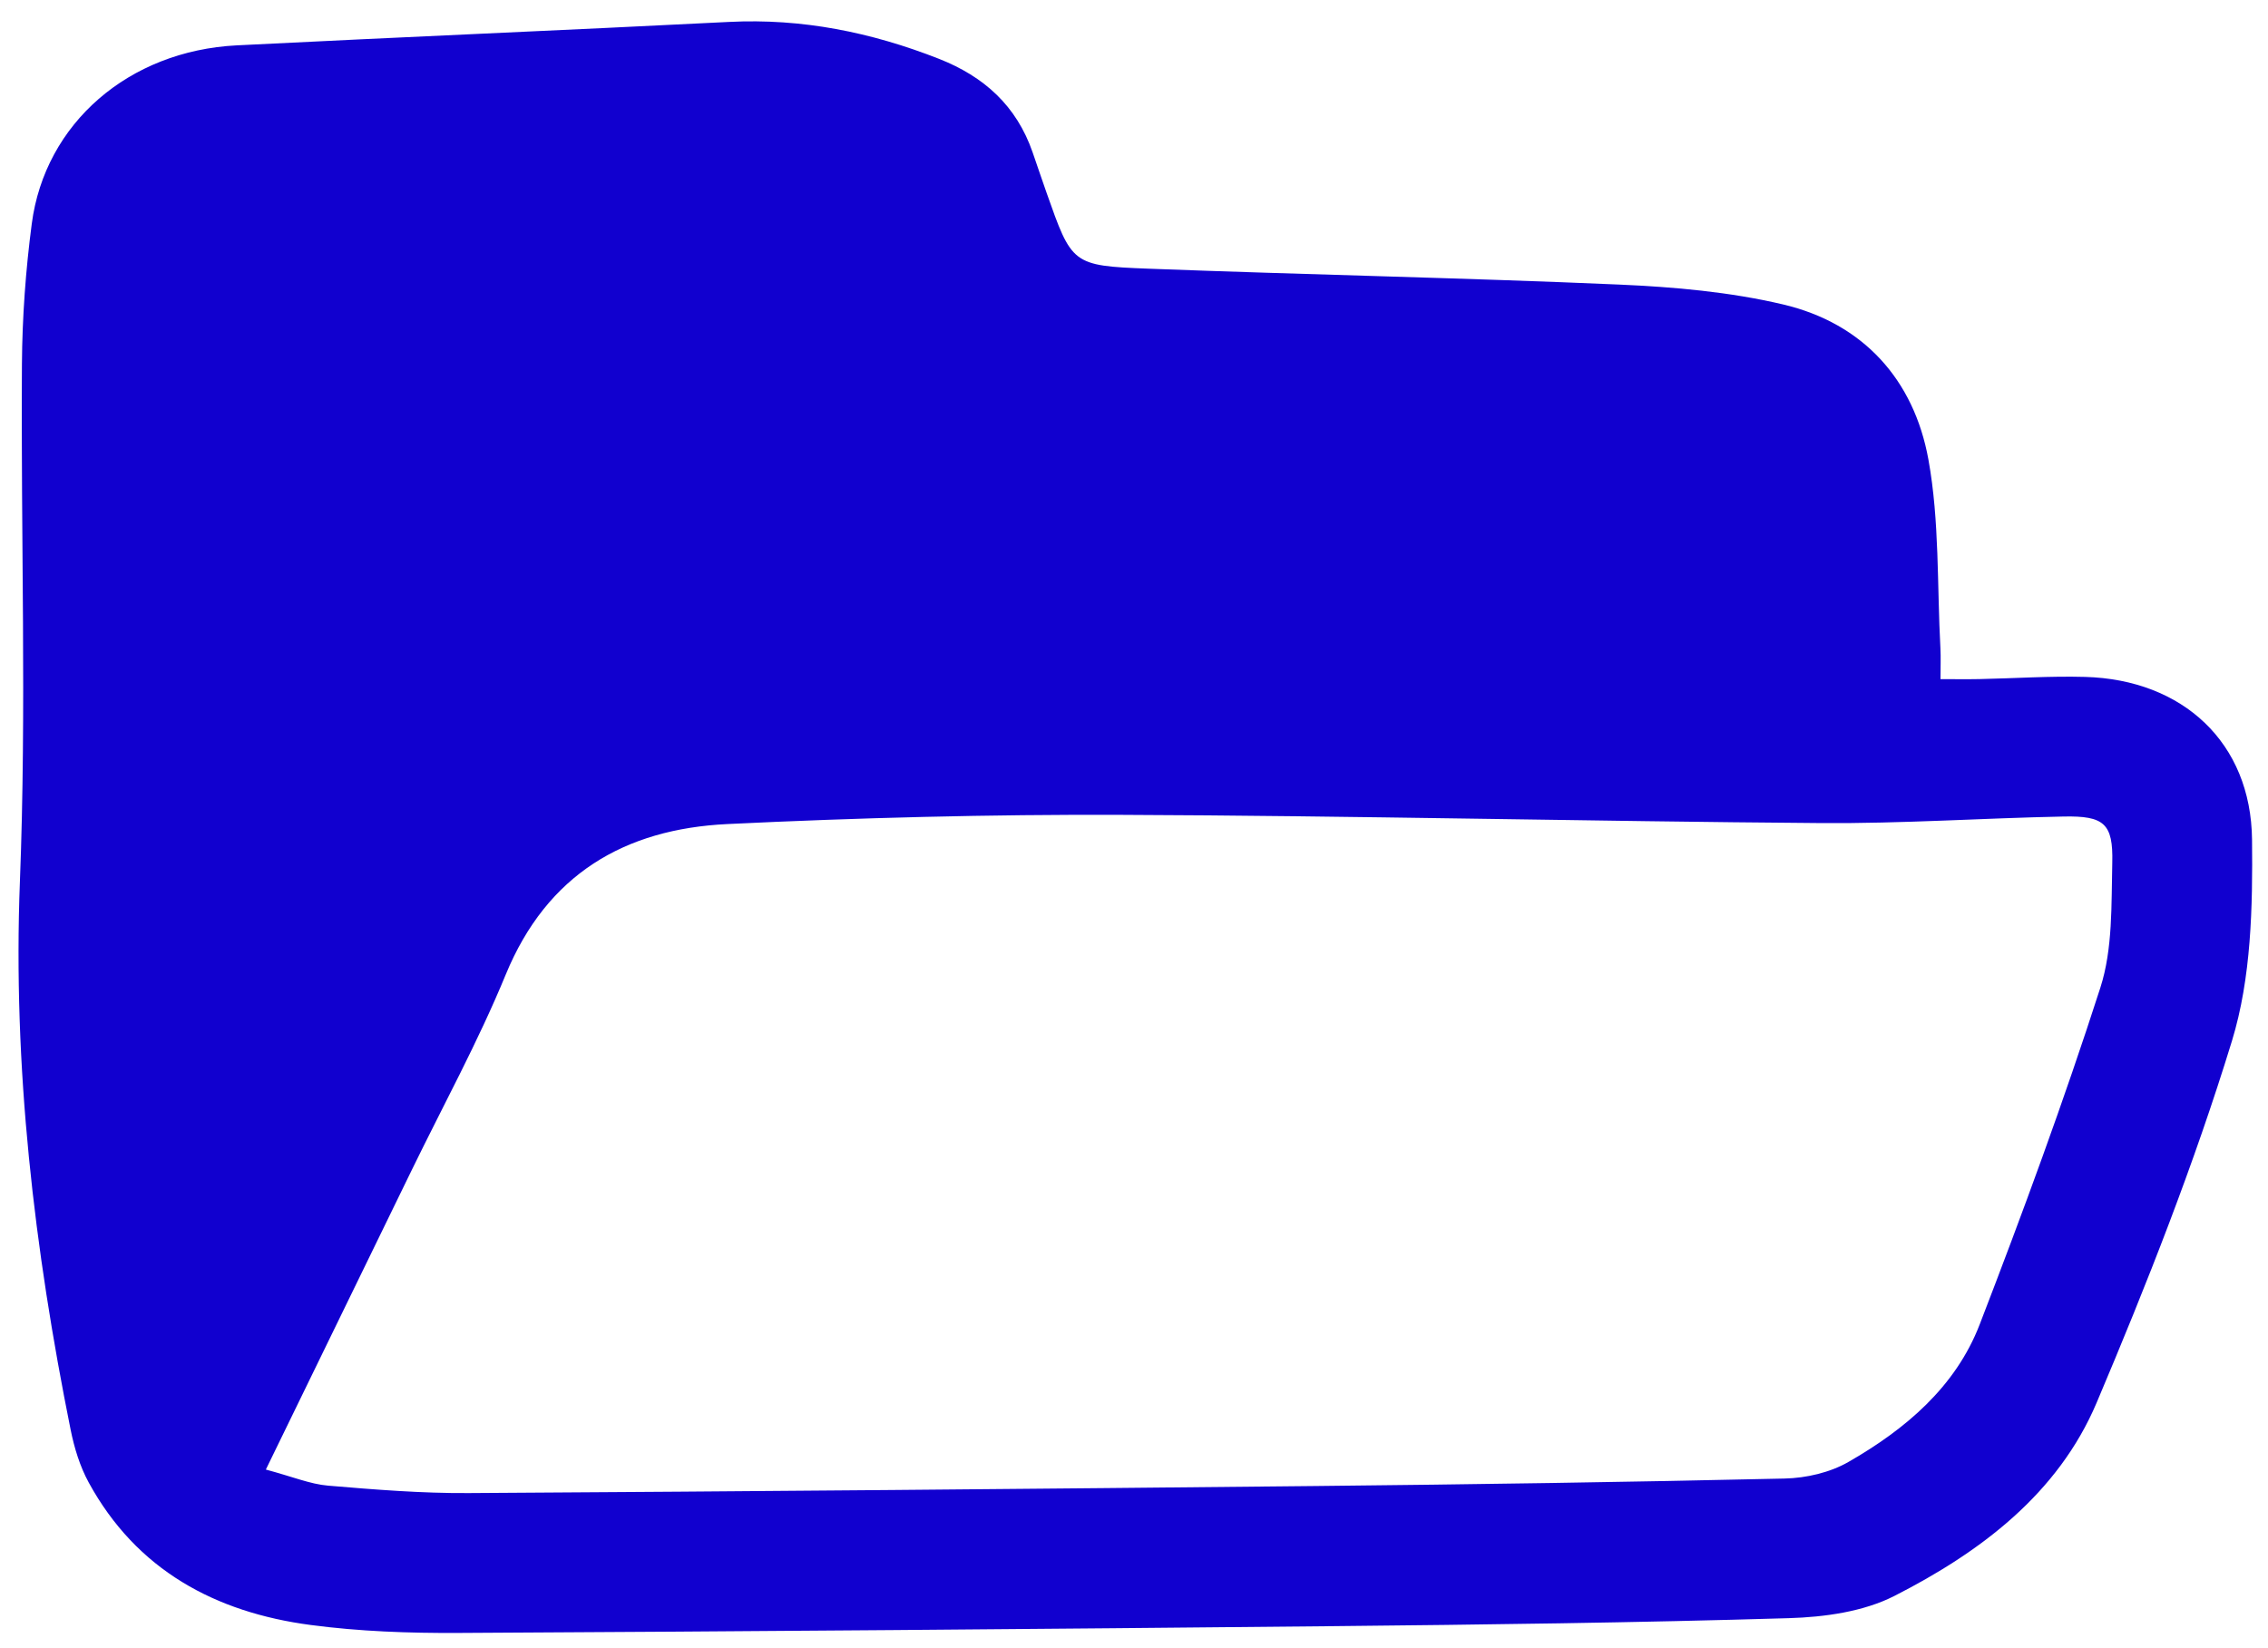
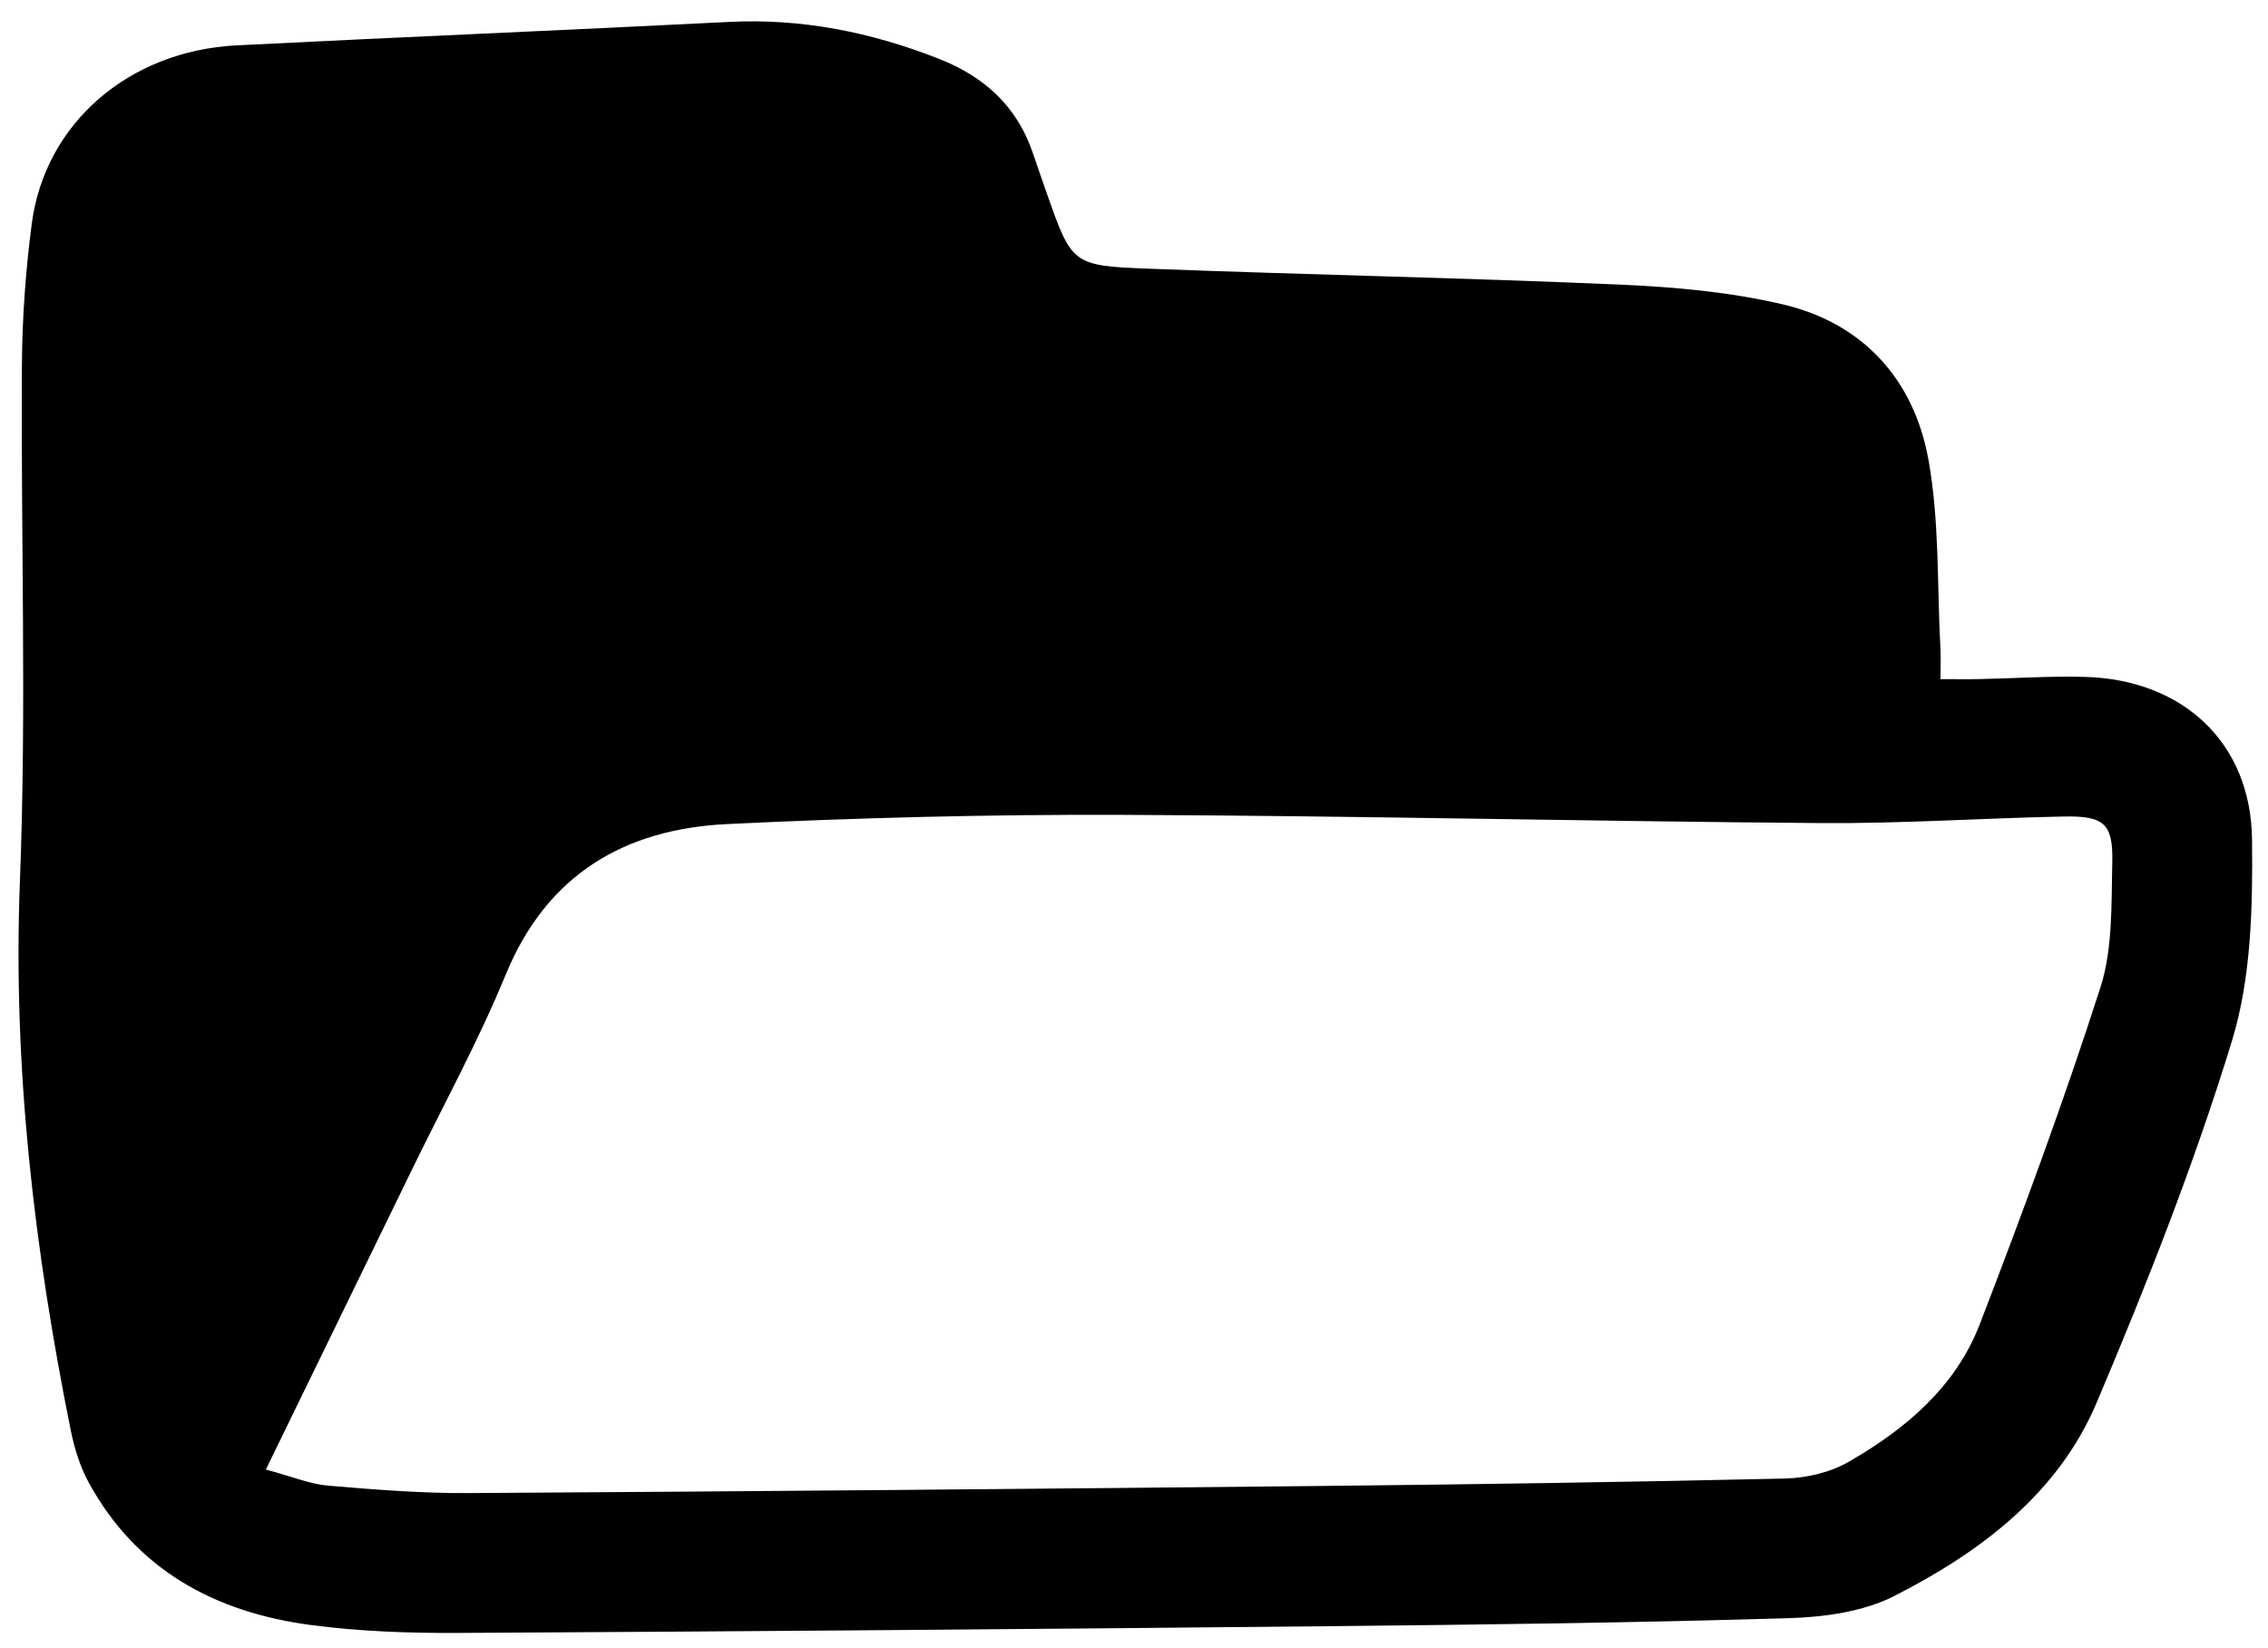
<svg xmlns="http://www.w3.org/2000/svg" version="1.1" id="Layer_1" x="0px" y="0px" width="322px" height="234px" viewBox="0 0 322 234" enable-background="new 0 0 322 234" xml:space="preserve">
  <g id="SX2XHw_1_">
    <g>
      <g>
-         <path fill-rule="evenodd" fill="#1100CF" clip-rule="evenodd" d="M275.502,96.442c2.002,0,3.773,0.031,5.545-0.006     c4.996-0.103,9.998-0.449,14.986-0.31c13.855,0.388,23.559,9.318,23.701,23.111c0.1,9.554-0.1,19.593-2.855,28.59     c-5.346,17.452-12.08,34.537-19.207,51.365c-5.49,12.965-16.525,21.23-28.717,27.445c-4.408,2.246-9.934,3.006-14.986,3.156     c-21.648,0.648-43.311,0.922-64.969,1.137c-41.313,0.41-82.627,0.744-123.942,0.961c-6.985,0.037-14.034-0.213-20.948-1.129     c-13.549-1.793-24.719-7.797-31.514-20.232c-1.252-2.291-2.052-4.928-2.57-7.504c-5.171-25.701-8.225-51.513-7.198-77.889     c0.952-24.449,0.119-48.964,0.286-73.449c0.045-6.647,0.531-13.334,1.398-19.926C6.387,17.501,18.285,7.217,33.608,6.441     C56.902,5.262,80.207,4.296,103.5,3.114c10.359-0.525,20.186,1.463,29.781,5.228c6.434,2.524,11.039,6.689,13.322,13.281     c0.654,1.889,1.29,3.784,1.955,5.669c3.614,10.234,3.608,10.446,14.438,10.861c22.301,0.855,44.619,1.291,66.914,2.26     c7.777,0.338,15.672,1.039,23.223,2.815c11.416,2.686,18.602,10.712,20.652,22.018c1.59,8.759,1.225,17.874,1.707,26.832     C275.561,93.361,275.502,94.65,275.502,96.442z M37.744,208.689c3.813,1.02,6.281,2.066,8.82,2.283     c6.633,0.564,13.3,1.098,19.949,1.057c40.142-0.236,80.284-0.594,120.425-1.004c22.154-0.229,44.311-0.553,66.461-1.061     c3.043-0.07,6.406-0.848,9.018-2.346c8.076-4.633,15.217-10.637,18.646-19.529c6.094-15.801,11.951-31.716,17.135-47.832     c1.781-5.537,1.549-11.811,1.693-17.762c0.135-5.552-1.174-6.656-6.898-6.542c-11.484,0.228-22.967,1.017-34.445,0.931     c-33.133-0.248-66.26-1.044-99.392-1.168c-18.638-0.069-37.295,0.407-55.911,1.308c-14.531,0.704-25.575,7.109-31.448,21.386     c-3.913,9.515-8.885,18.594-13.395,27.862C51.659,180.129,44.908,193.98,37.744,208.689z" />
+         <path fill-rule="evenodd" clip-rule="evenodd" d="M275.502,96.442c2.002,0,3.773,0.031,5.545-0.006     c4.996-0.103,9.998-0.449,14.986-0.31c13.855,0.388,23.559,9.318,23.701,23.111c0.1,9.554-0.1,19.593-2.855,28.59     c-5.346,17.452-12.08,34.537-19.207,51.365c-5.49,12.965-16.525,21.23-28.717,27.445c-4.408,2.246-9.934,3.006-14.986,3.156     c-21.648,0.648-43.311,0.922-64.969,1.137c-41.313,0.41-82.627,0.744-123.942,0.961c-6.985,0.037-14.034-0.213-20.948-1.129     c-13.549-1.793-24.719-7.797-31.514-20.232c-1.252-2.291-2.052-4.928-2.57-7.504c-5.171-25.701-8.225-51.513-7.198-77.889     c0.952-24.449,0.119-48.964,0.286-73.449c0.045-6.647,0.531-13.334,1.398-19.926C6.387,17.501,18.285,7.217,33.608,6.441     C56.902,5.262,80.207,4.296,103.5,3.114c10.359-0.525,20.186,1.463,29.781,5.228c6.434,2.524,11.039,6.689,13.322,13.281     c0.654,1.889,1.29,3.784,1.955,5.669c3.614,10.234,3.608,10.446,14.438,10.861c22.301,0.855,44.619,1.291,66.914,2.26     c7.777,0.338,15.672,1.039,23.223,2.815c11.416,2.686,18.602,10.712,20.652,22.018c1.59,8.759,1.225,17.874,1.707,26.832     C275.561,93.361,275.502,94.65,275.502,96.442z M37.744,208.689c3.813,1.02,6.281,2.066,8.82,2.283     c6.633,0.564,13.3,1.098,19.949,1.057c40.142-0.236,80.284-0.594,120.425-1.004c22.154-0.229,44.311-0.553,66.461-1.061     c3.043-0.07,6.406-0.848,9.018-2.346c8.076-4.633,15.217-10.637,18.646-19.529c6.094-15.801,11.951-31.716,17.135-47.832     c1.781-5.537,1.549-11.811,1.693-17.762c0.135-5.552-1.174-6.656-6.898-6.542c-11.484,0.228-22.967,1.017-34.445,0.931     c-33.133-0.248-66.26-1.044-99.392-1.168c-18.638-0.069-37.295,0.407-55.911,1.308c-14.531,0.704-25.575,7.109-31.448,21.386     c-3.913,9.515-8.885,18.594-13.395,27.862C51.659,180.129,44.908,193.98,37.744,208.689z" />
      </g>
    </g>
  </g>
</svg>
